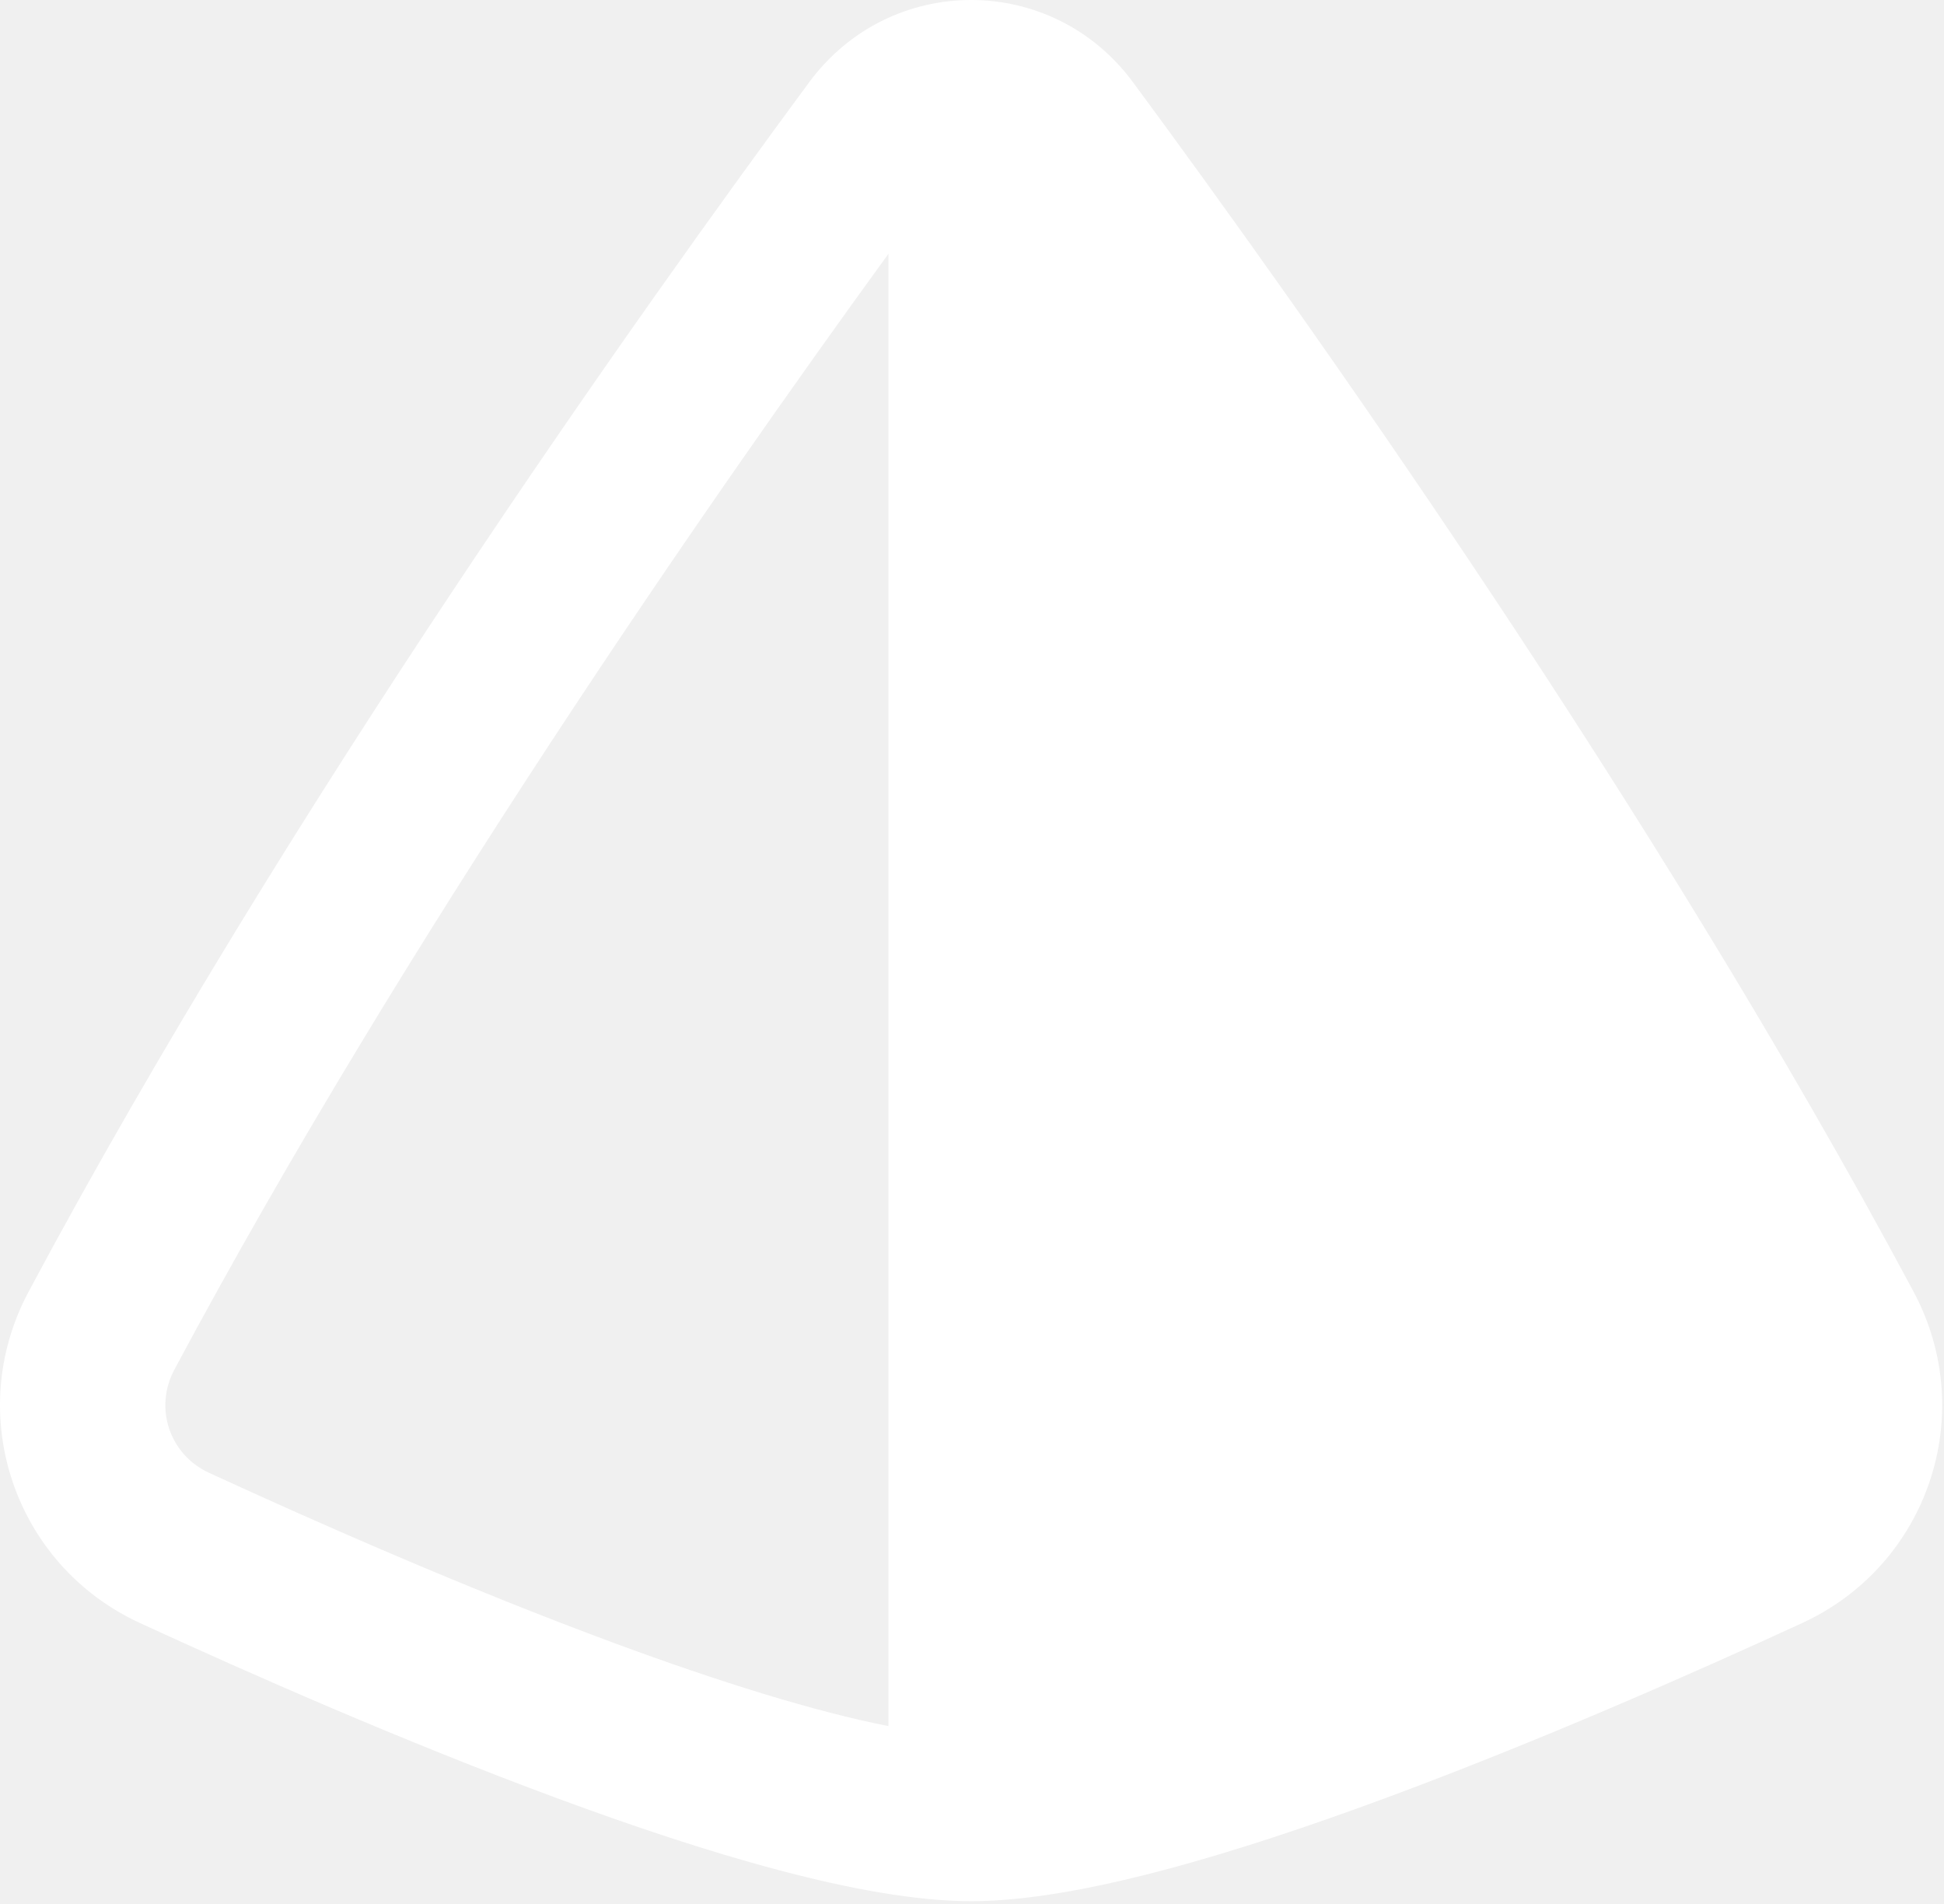
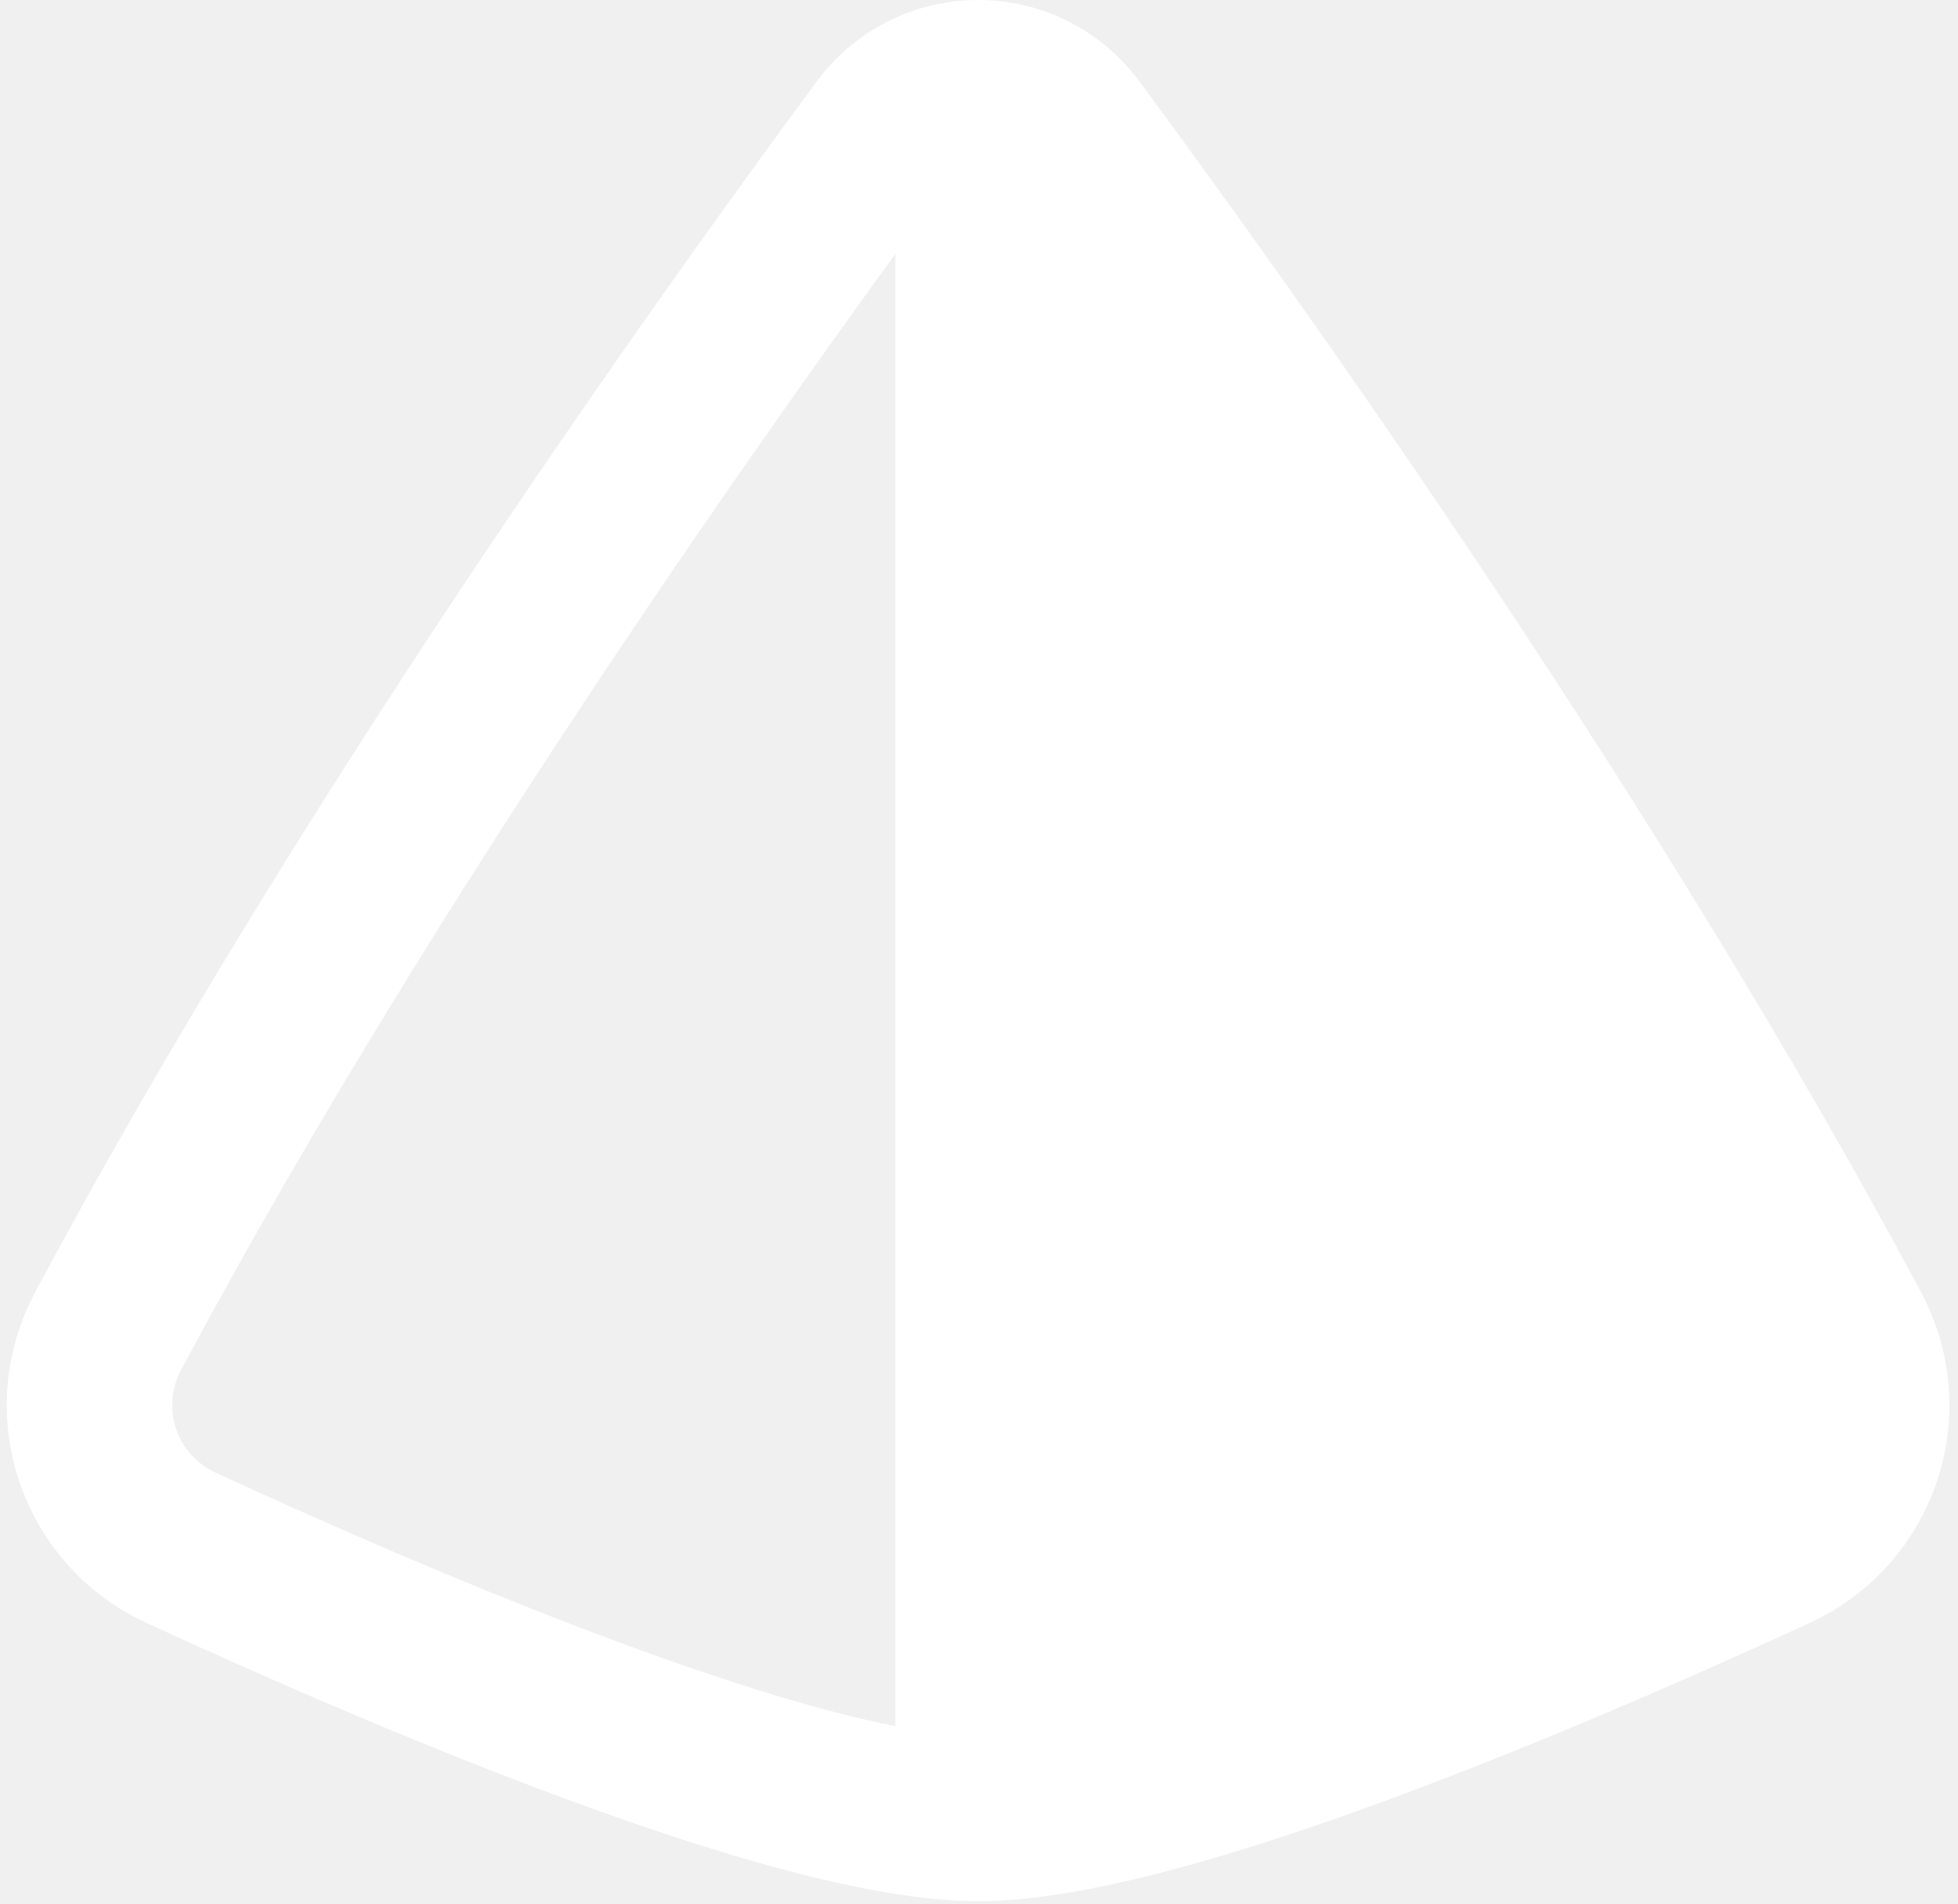
- <svg xmlns="http://www.w3.org/2000/svg" width="524" height="513" viewBox="0 0 524 513" fill="none">
+ <svg xmlns="http://www.w3.org/2000/svg" width="72" height="70" viewBox="0 0 524 513" fill="none">
  <path fill-rule="evenodd" clip-rule="evenodd" d="M218.114 22.163C239.931 -7.388 283.578 -7.388 305.397 22.163C350.433 83.159 445.648 216.823 515.817 348.127C533.442 381.11 519.681 421.772 485.808 437.37C456.346 450.937 414.362 469.439 373.356 484.593C333.589 499.291 291.057 512.291 261.943 512.347C261.881 512.348 261.818 512.348 261.755 512.348C261.693 512.348 261.63 512.348 261.568 512.347C232.453 512.291 189.922 499.291 150.154 484.593C109.148 469.439 67.165 450.937 37.703 437.37C3.83 421.772 -9.932 381.11 7.694 348.127C77.862 216.823 173.078 83.159 218.114 22.163ZM239.478 68.395V465.165C219.653 461.259 193.862 453.248 165.6 442.802C126.143 428.22 85.336 410.254 56.338 396.901C45.704 392.003 41.477 379.44 46.989 369.126C108.87 253.329 191.134 134.931 239.478 68.395Z" fill="white" />
</svg>
